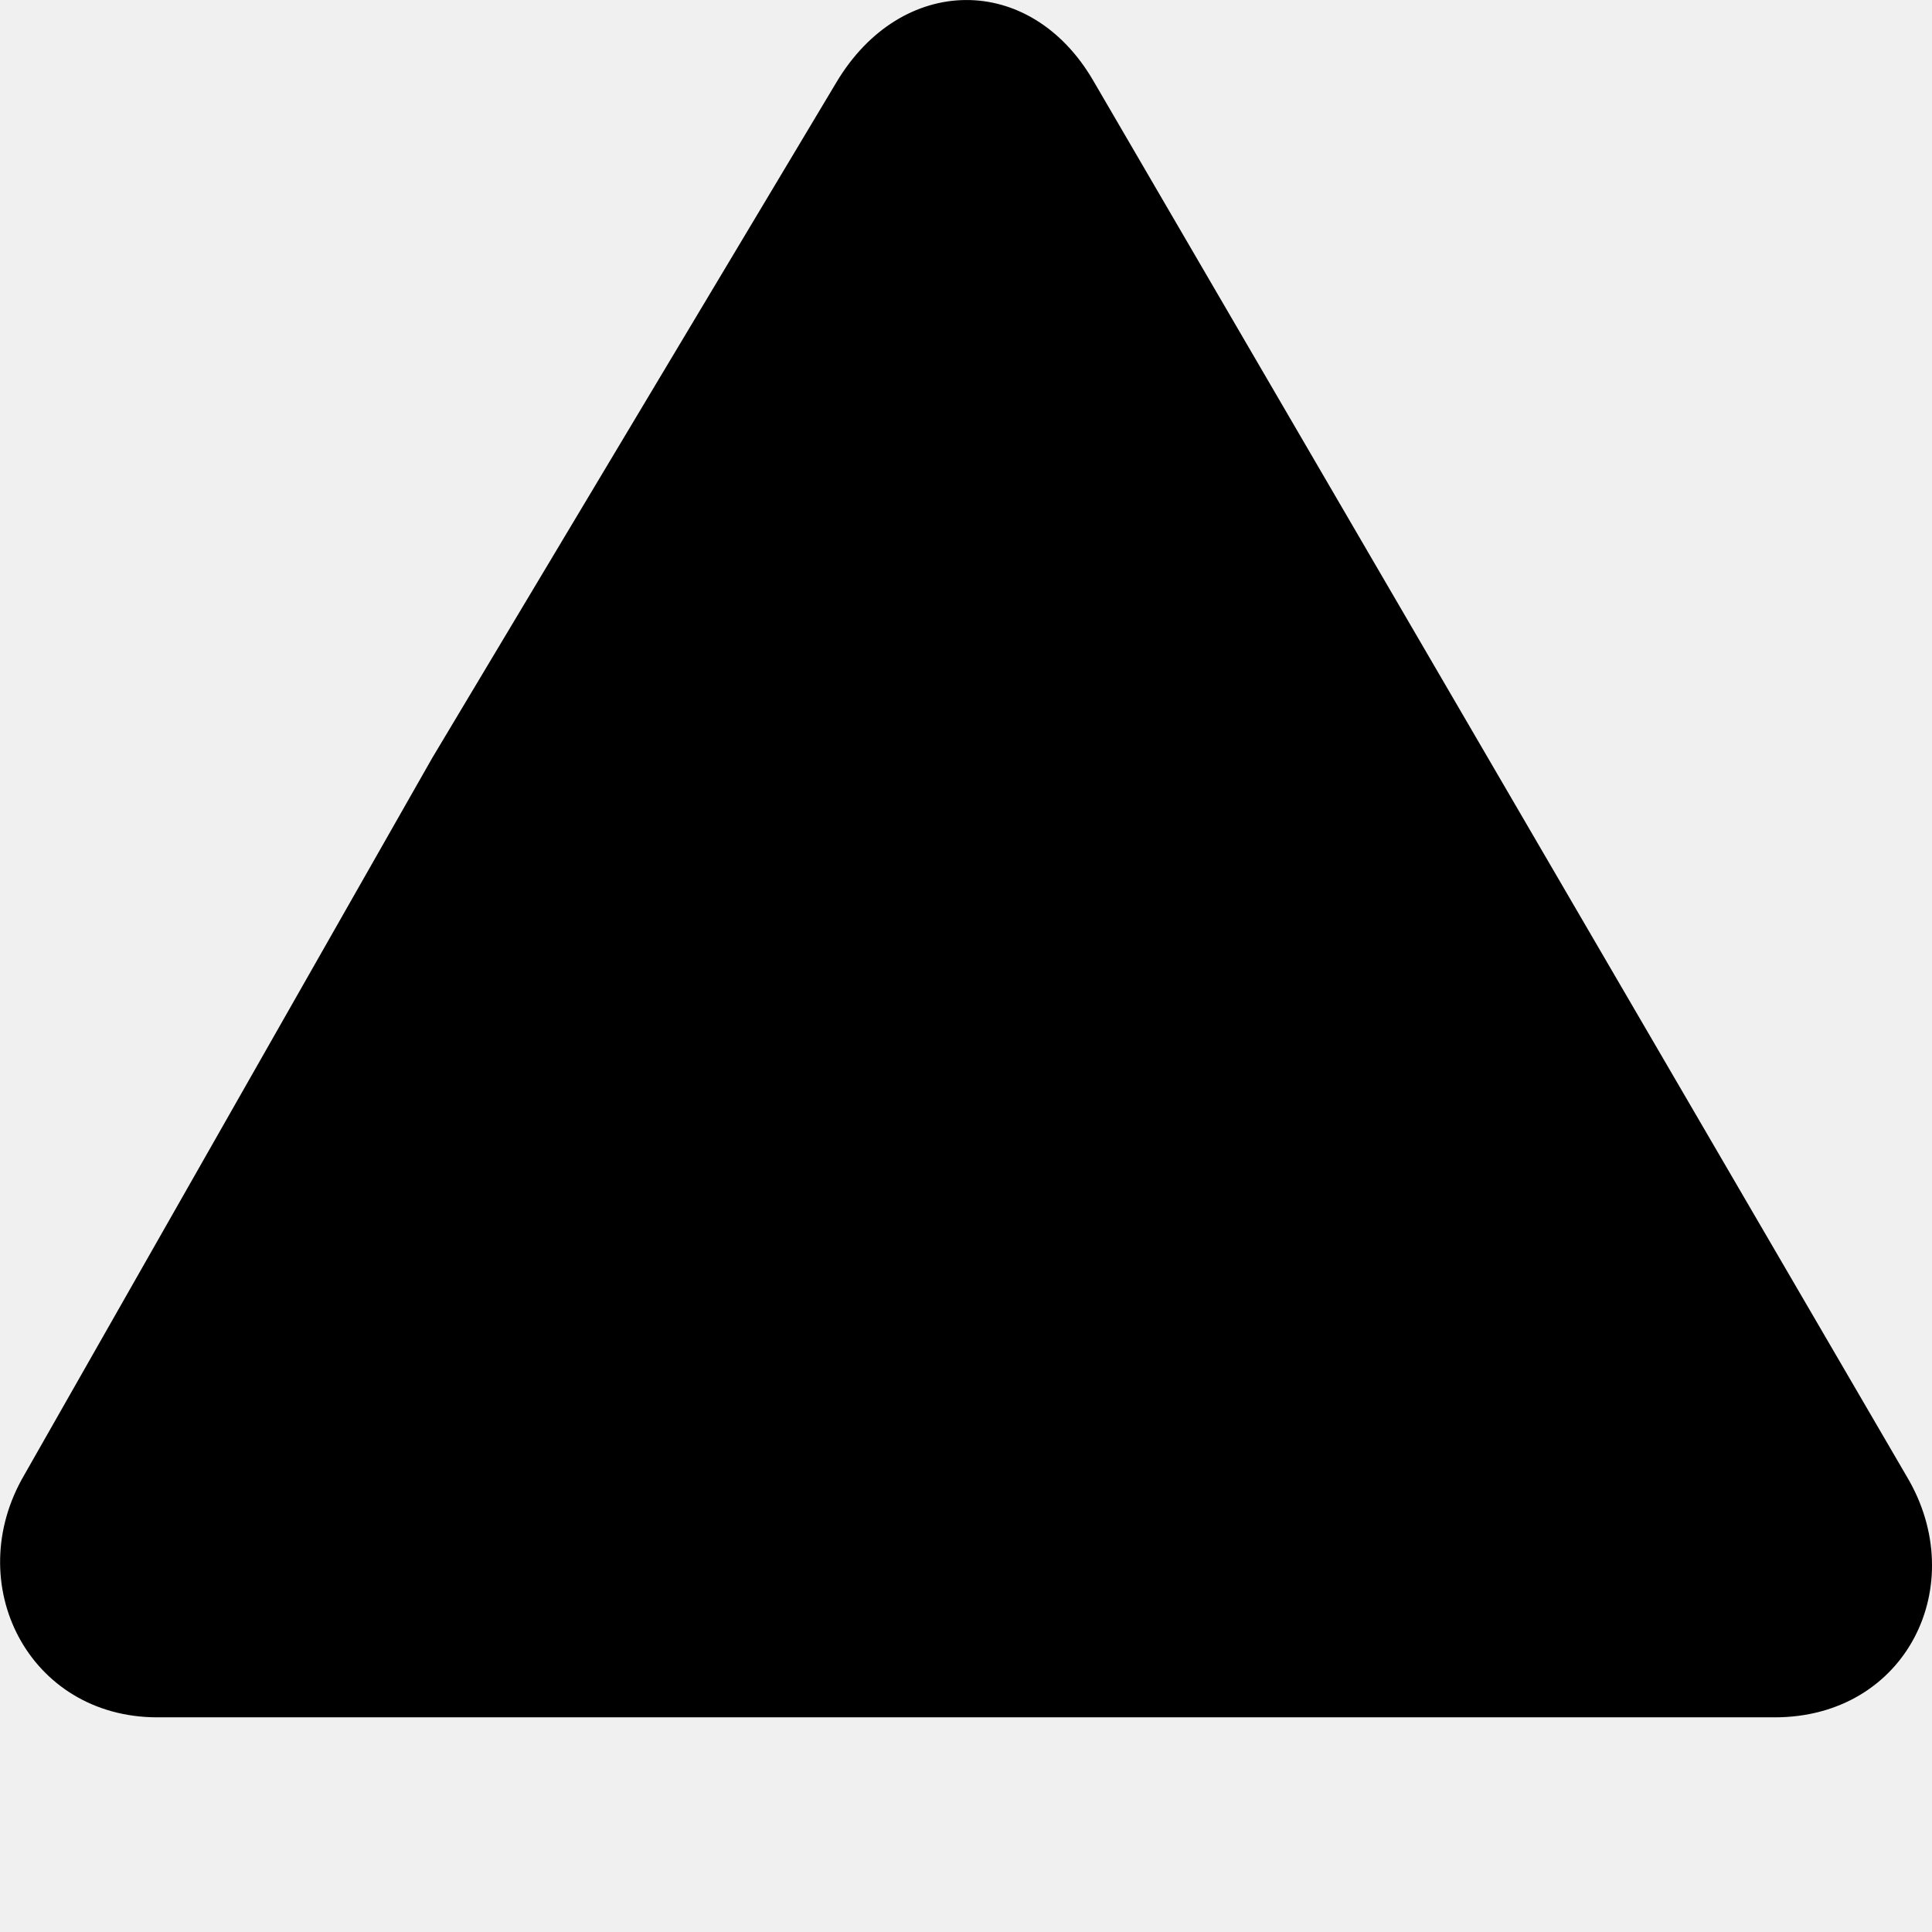
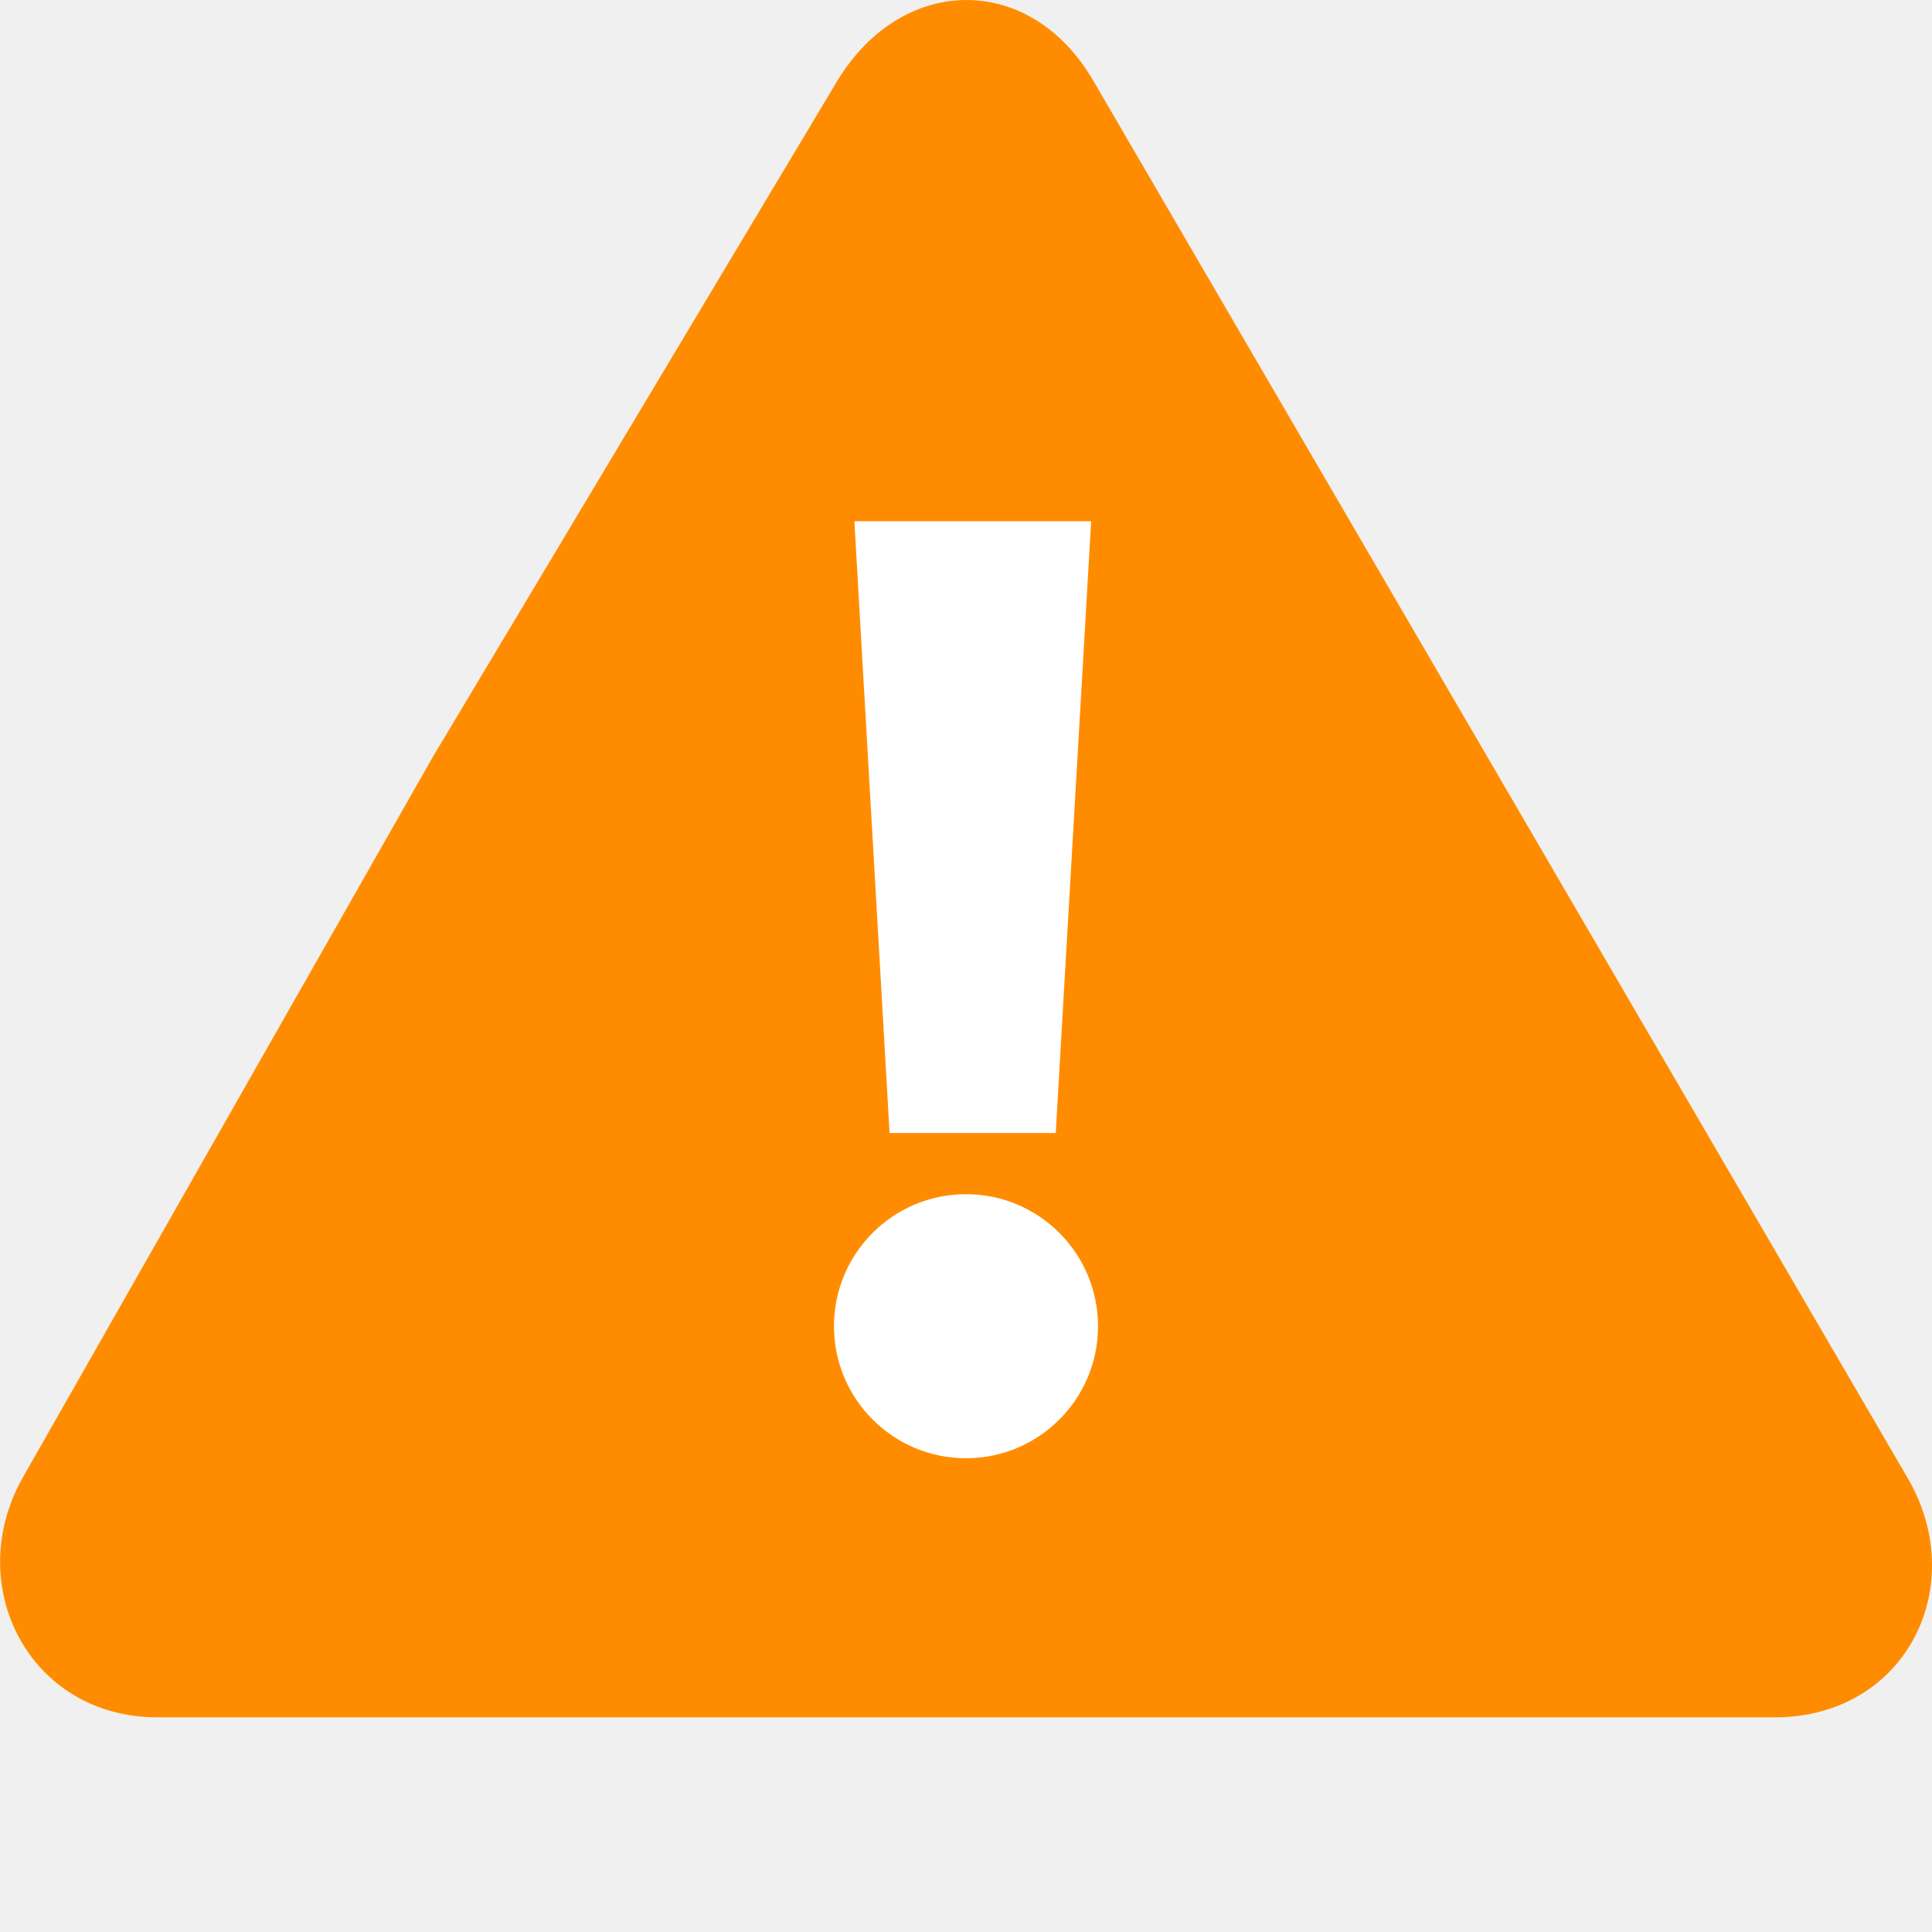
- <svg viewBox="0 0 9 9" class="fxs-portal-svg" role="presentation" focusable="false" id="FxSymbol0-000" width="100%" height="100%">
+ <svg xmlns="http://www.w3.org/2000/svg" viewBox="0 0 9 9" class="msportalfx-svg-placeholder" role="presentation" focusable="false" aria-hidden="true">
+   <style type="text/css">
+     .msportalfx-svg-c01 {
+       fill: #fff;
+     }
+ 	.msportalfx-svg-c10 {
+ 		fill: #ff8c00;
+ 	}
+   </style>
  <g>
    <path d="M8.267 8H.733c-.6 0-.916-.623-.62-1.129L2.014 3.53 3.896.384c.302-.507.903-.514 1.197-.008L7.001 3.65l1.882 3.229C9.183 7.383 8.881 8 8.267 8z" class="msportalfx-svg-c10" />
    <circle cx="4.5" cy="6.178" r="0.615" class="msportalfx-svg-c01" />
    <path d="M4.623 2.428H3.98l.164 2.85h.774l.165-2.85z" class="msportalfx-svg-c01" />
  </g>
</svg>
